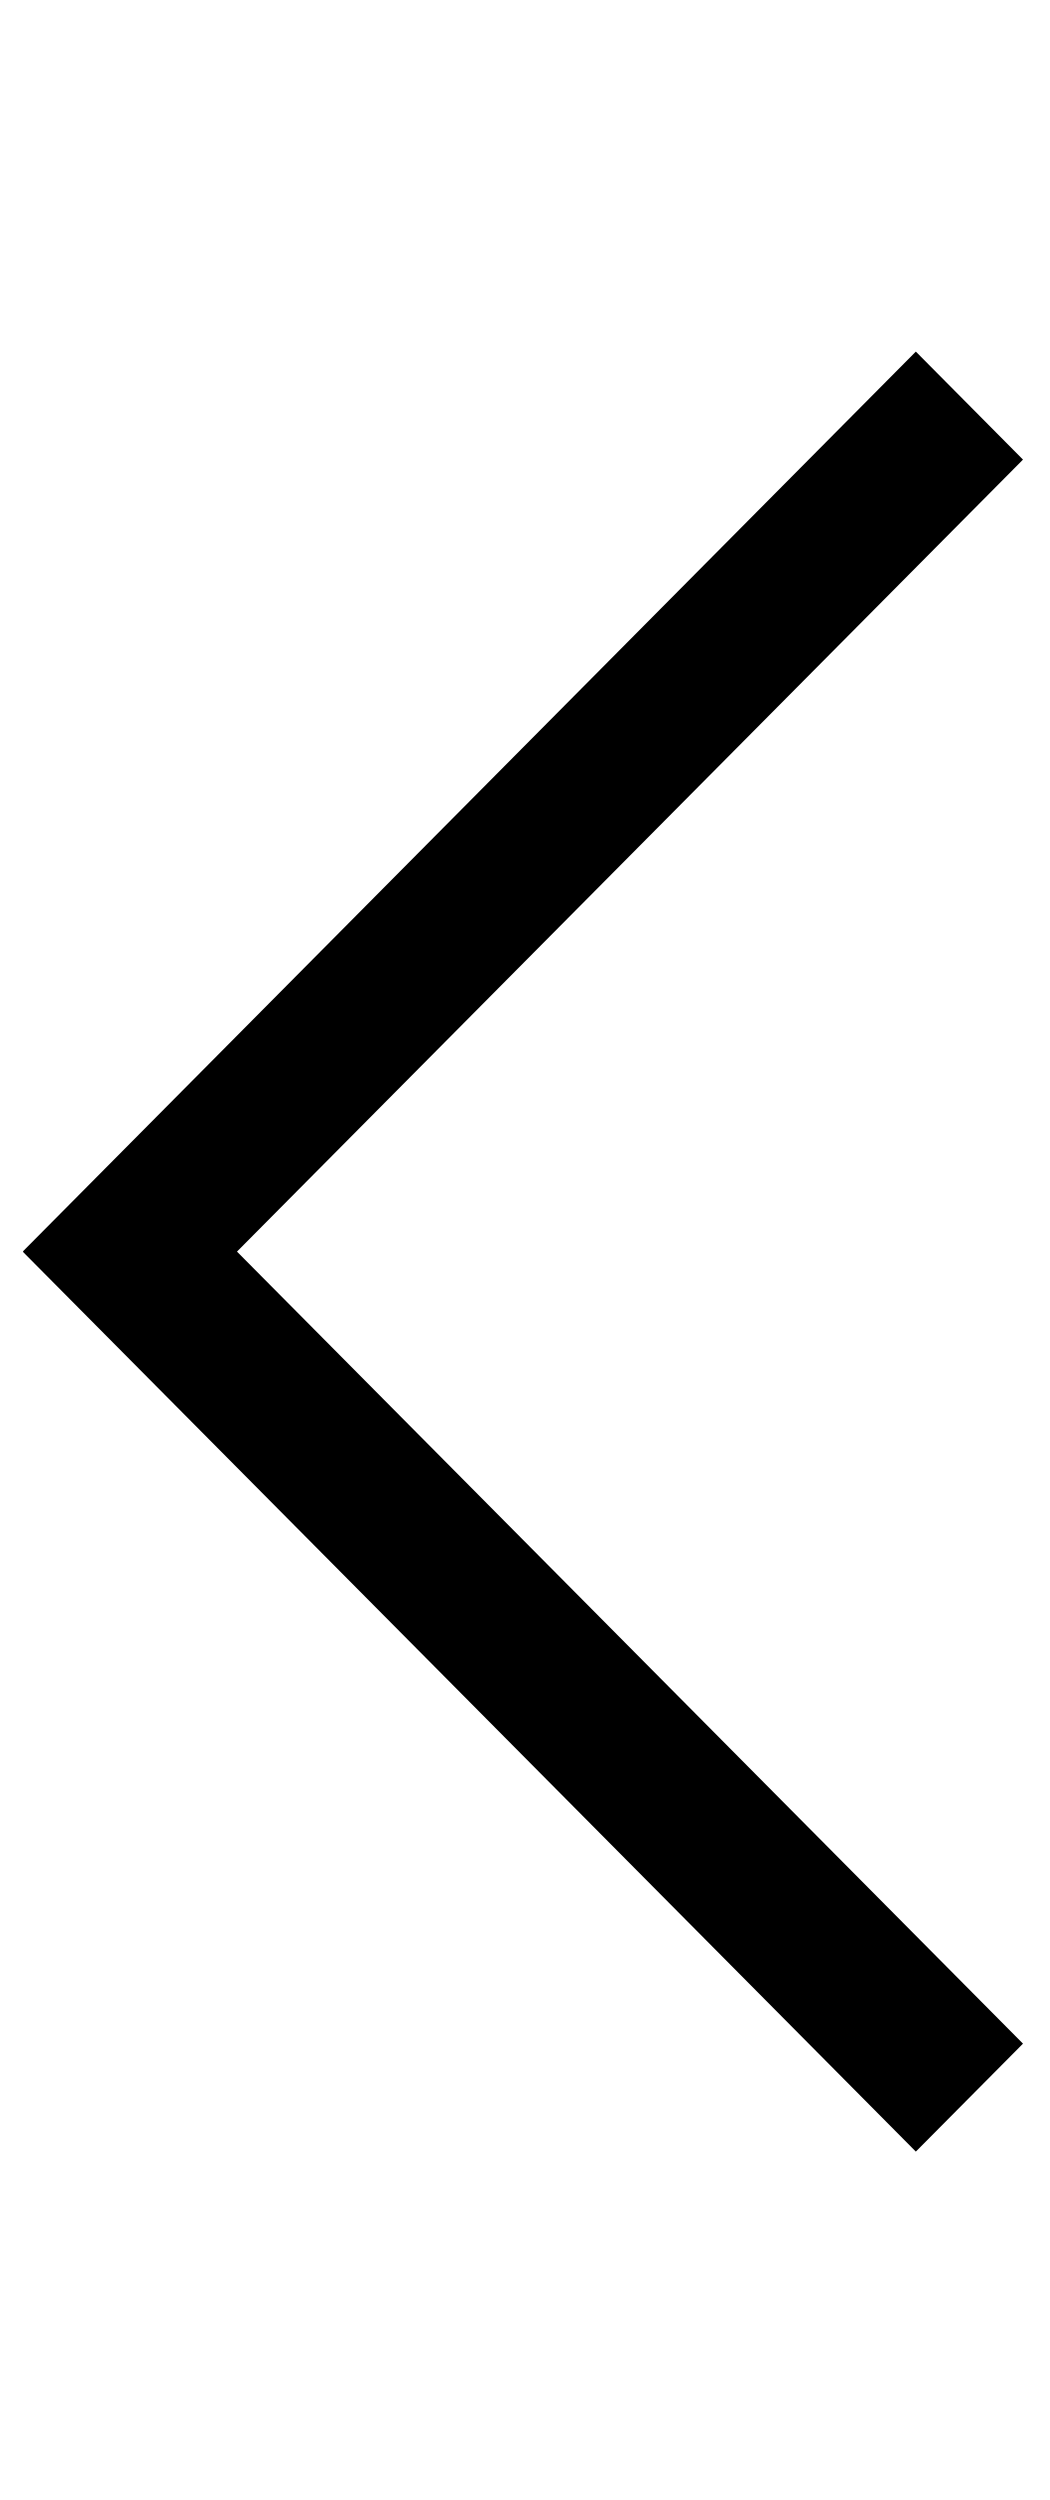
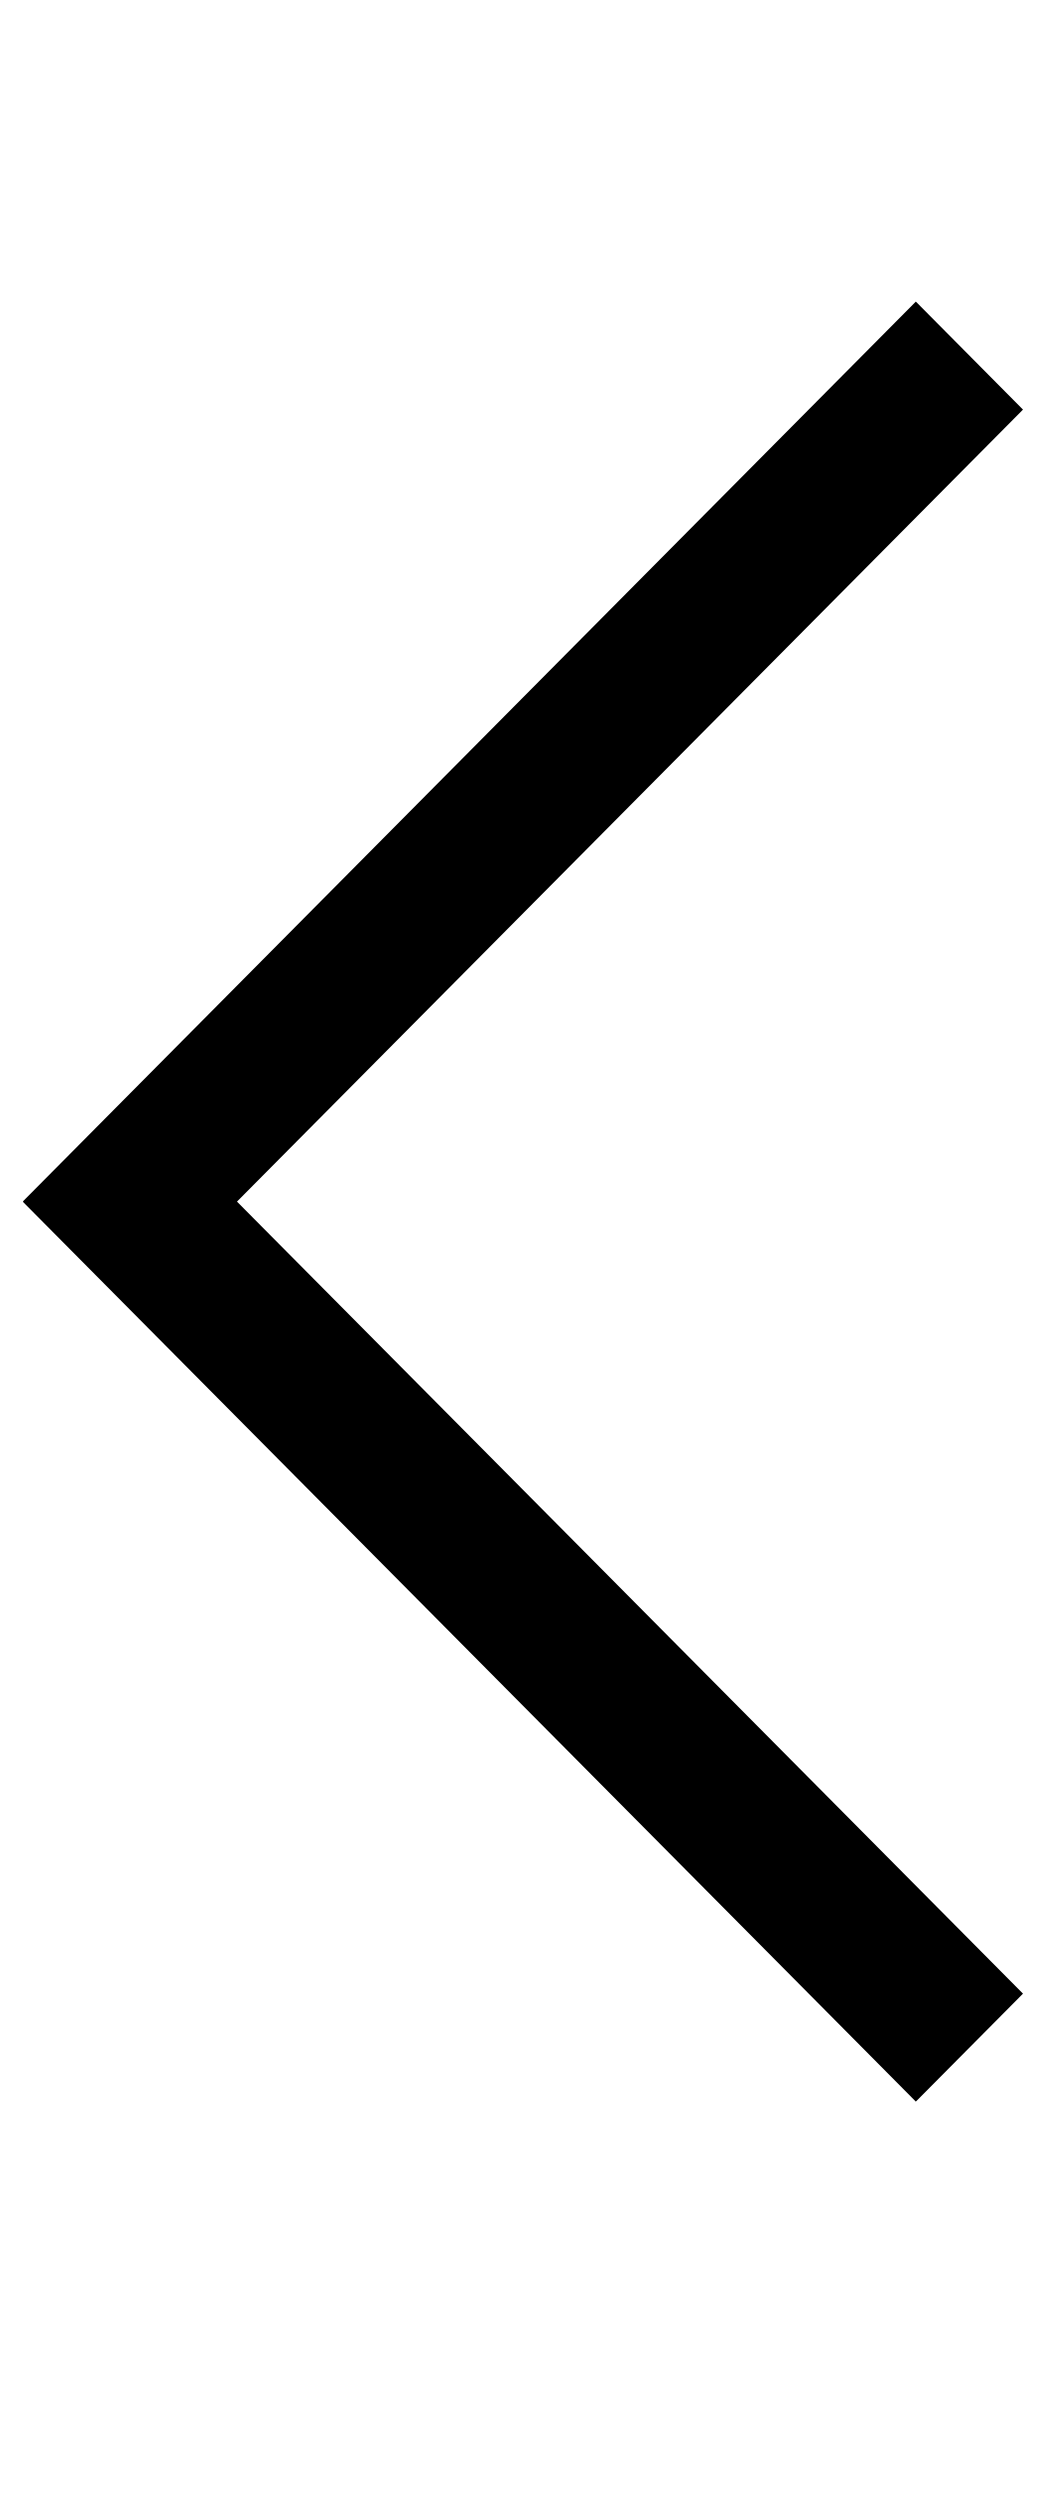
<svg xmlns="http://www.w3.org/2000/svg" width="21px" height="50px" viewBox="0 0 21 50" version="1.1">
  <defs />
  <g id="Page-1" stroke="none" stroke-width="1" fill="none" fill-rule="evenodd">
-     <g id="left" transform="translate(0, 7)" fill="#000000">
+     <g id="left" transform="translate(0, 6)" fill="#000000">
      <polygon id="Rectangle-15" transform="translate(10.45984, 18.03221) scale(-1, 1) translate(-10.45984, -18.03221) " points="20.454 18.032 20.46 18.026 2.603 0.032 0.46 2.192 16.18 18.032 0.46 33.873 2.603 36.032 20.46 18.038" />
    </g>
  </g>
</svg>
